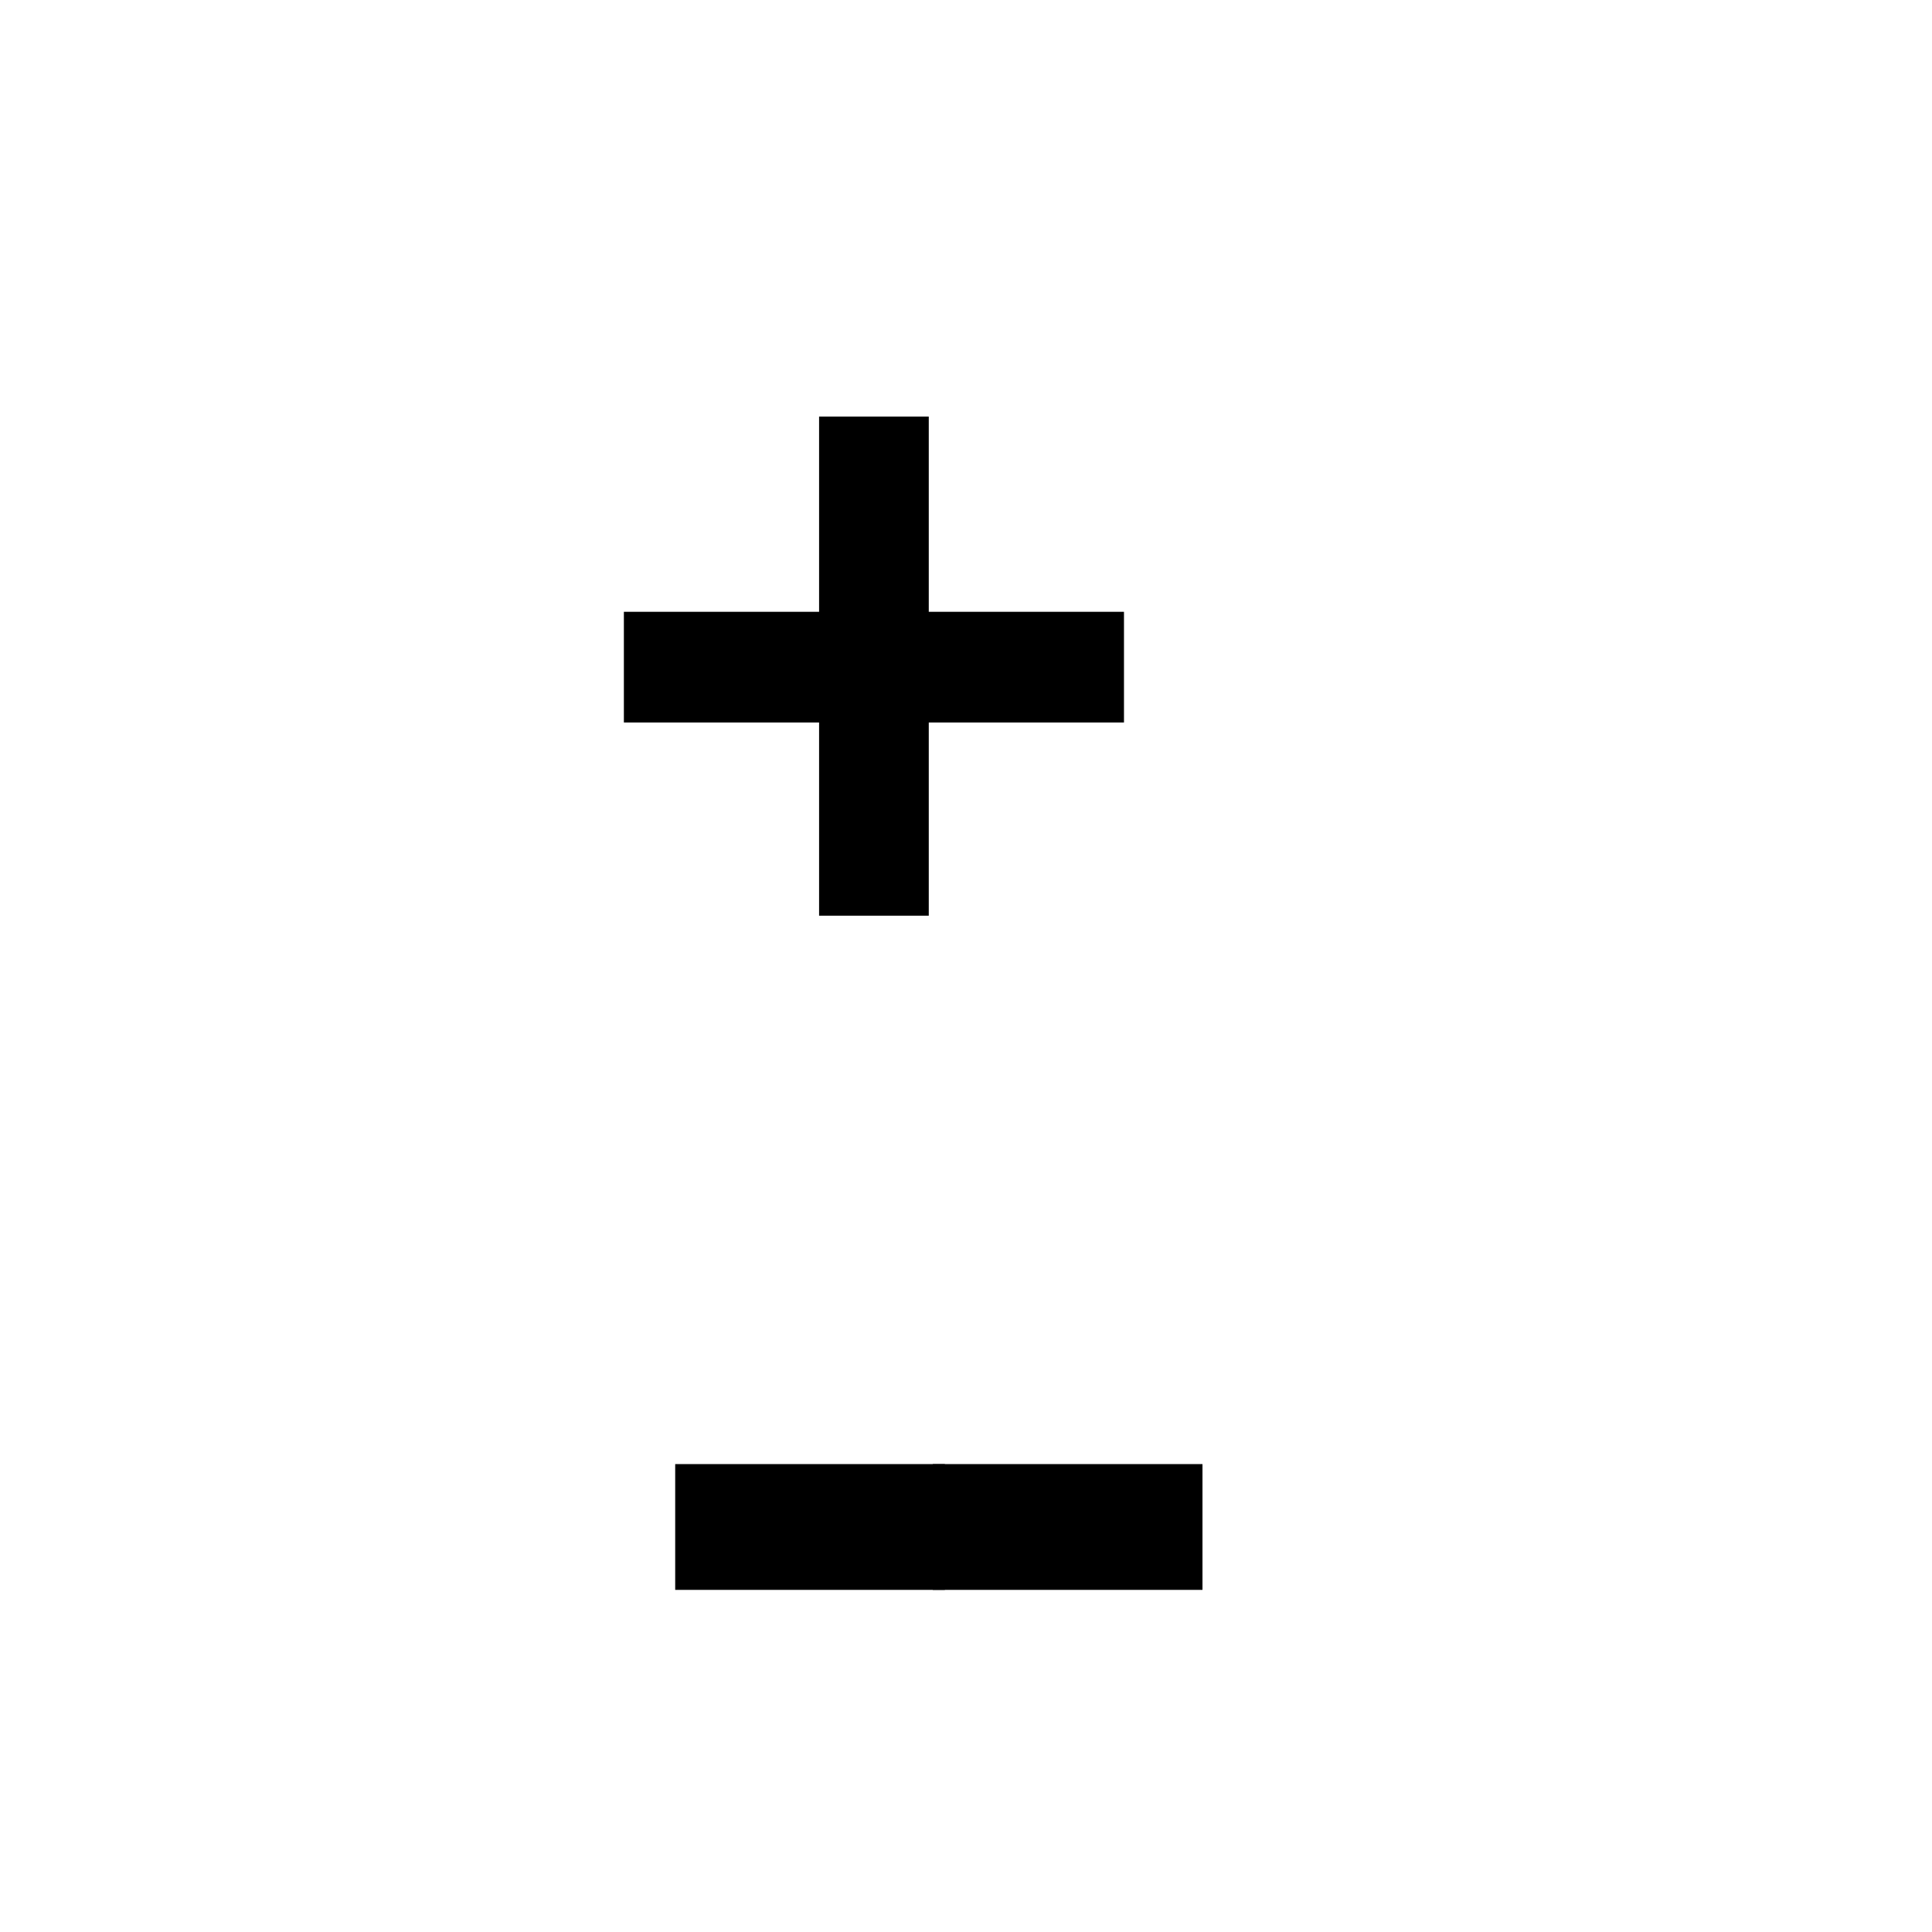
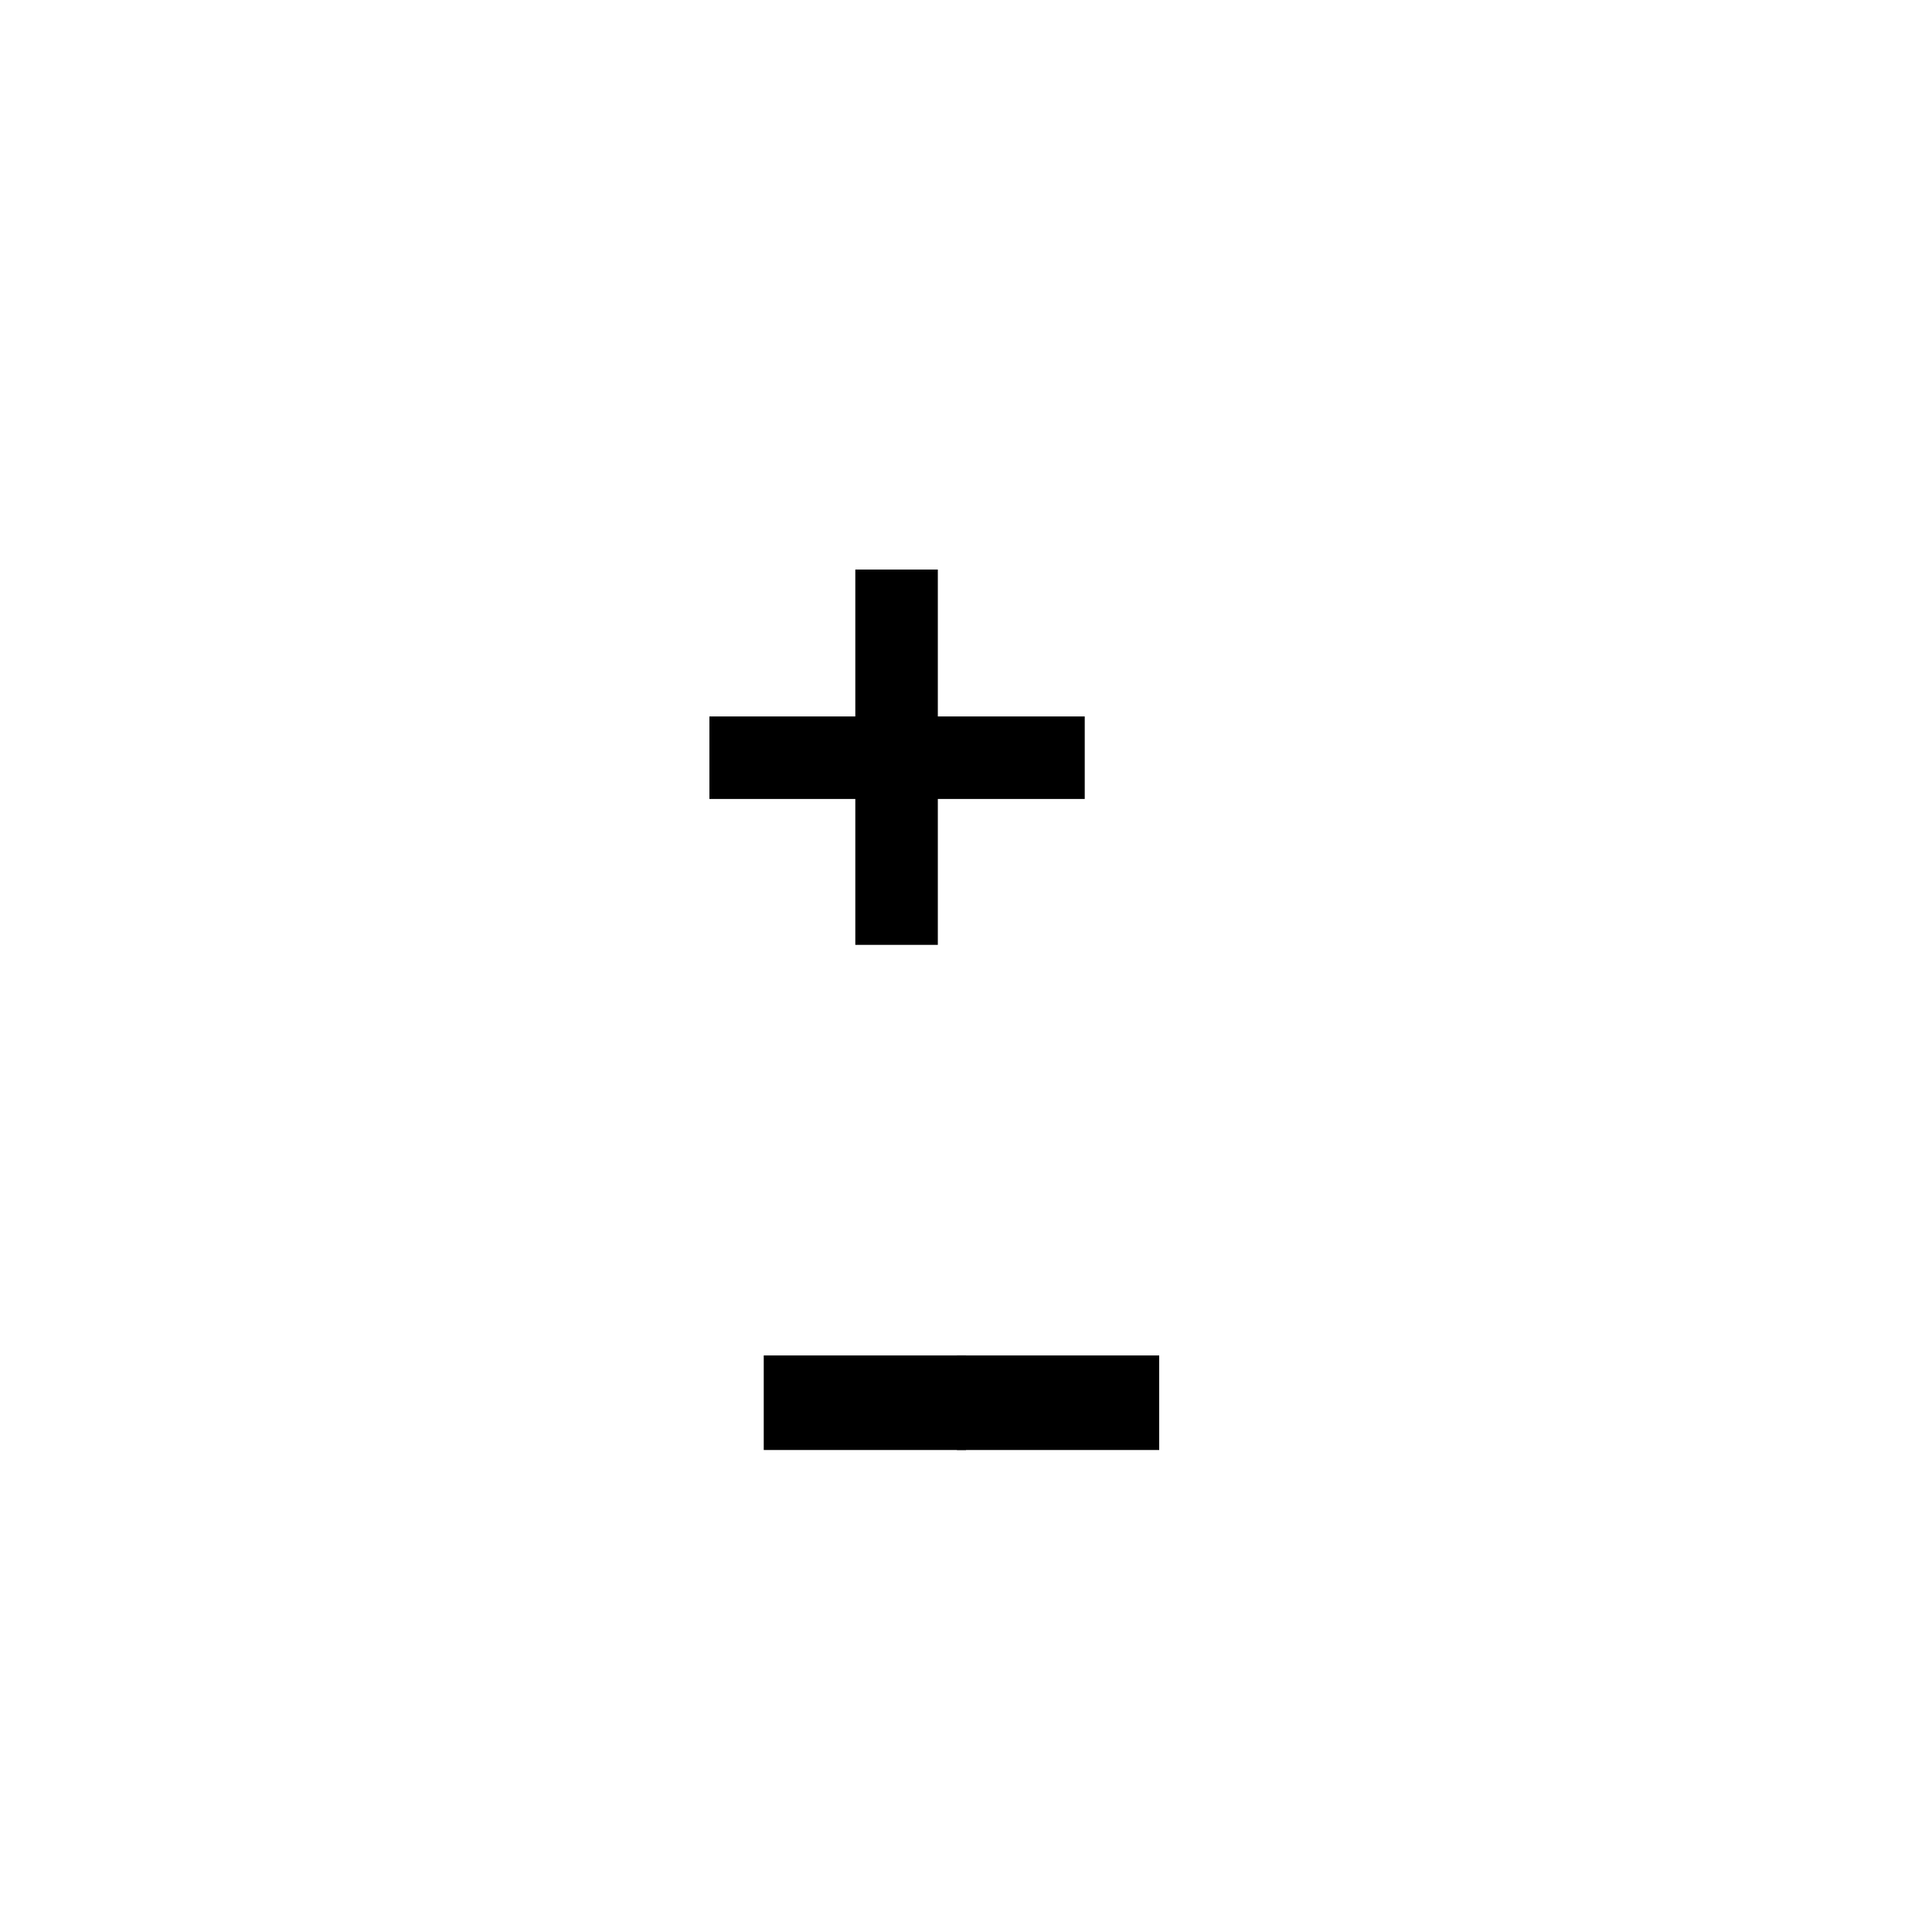
<svg xmlns="http://www.w3.org/2000/svg" version="1.1" viewBox="0 0 14 30" width="30" height="30">
  <rect x="0" y="0" width="14" height="30" fill="none" />
-   <g transform="translate(1 16) rotate(0 5 10)">
-     <text x="0" y="0" font-family="Tahoma" font-size="16px" font-weight="700" fill="#000000" text-anchor="start" style="white-space: pre;" direction="ltr" dominant-baseline="alphabetic">+
+   <g transform="translate(2.5 16) rotate(0 5 10)">
+     <text x="0" y="0" font-family="Tahoma" font-size="12px" font-weight="700" fill="#000000" text-anchor="start" style="white-space: pre;" direction="ltr" dominant-baseline="alphabetic">+
		</text>
  </g>
-   <g transform="translate(2 6) rotate(0 3.286667 10)">
-     <text x="0" y="22" font-family="Tahoma" font-size="16px" font-weight="700" fill="#000000" text-anchor="start" style="white-space: pre;" direction="ltr" dominant-baseline="alphabetic">-
+   <g transform="translate(3.5 3) rotate(0 3.286667 10)">
+     <text x="0" y="22" font-family="Tahoma" font-size="12px" font-weight="700" fill="#000000" text-anchor="start" style="white-space: pre;" direction="ltr" dominant-baseline="alphabetic">-
		</text>
  </g>
-   <g transform="translate(6 6) rotate(0 3.286667 10)">
-     <text x="0" y="22" font-family="Tahoma" fill="#000000" font-weight="700" font-size="16px" text-anchor="start" style="white-space: pre;" direction="ltr" dominant-baseline="alphabetic">-
+   <g transform="translate(6.5 3) rotate(0 3.286667 10)">
+     <text x="0" y="22" font-family="Tahoma" fill="#000000" font-weight="700" font-size="12px" text-anchor="start" style="white-space: pre;" direction="ltr" dominant-baseline="alphabetic">-
		</text>
  </g>
  <mask />
</svg>
